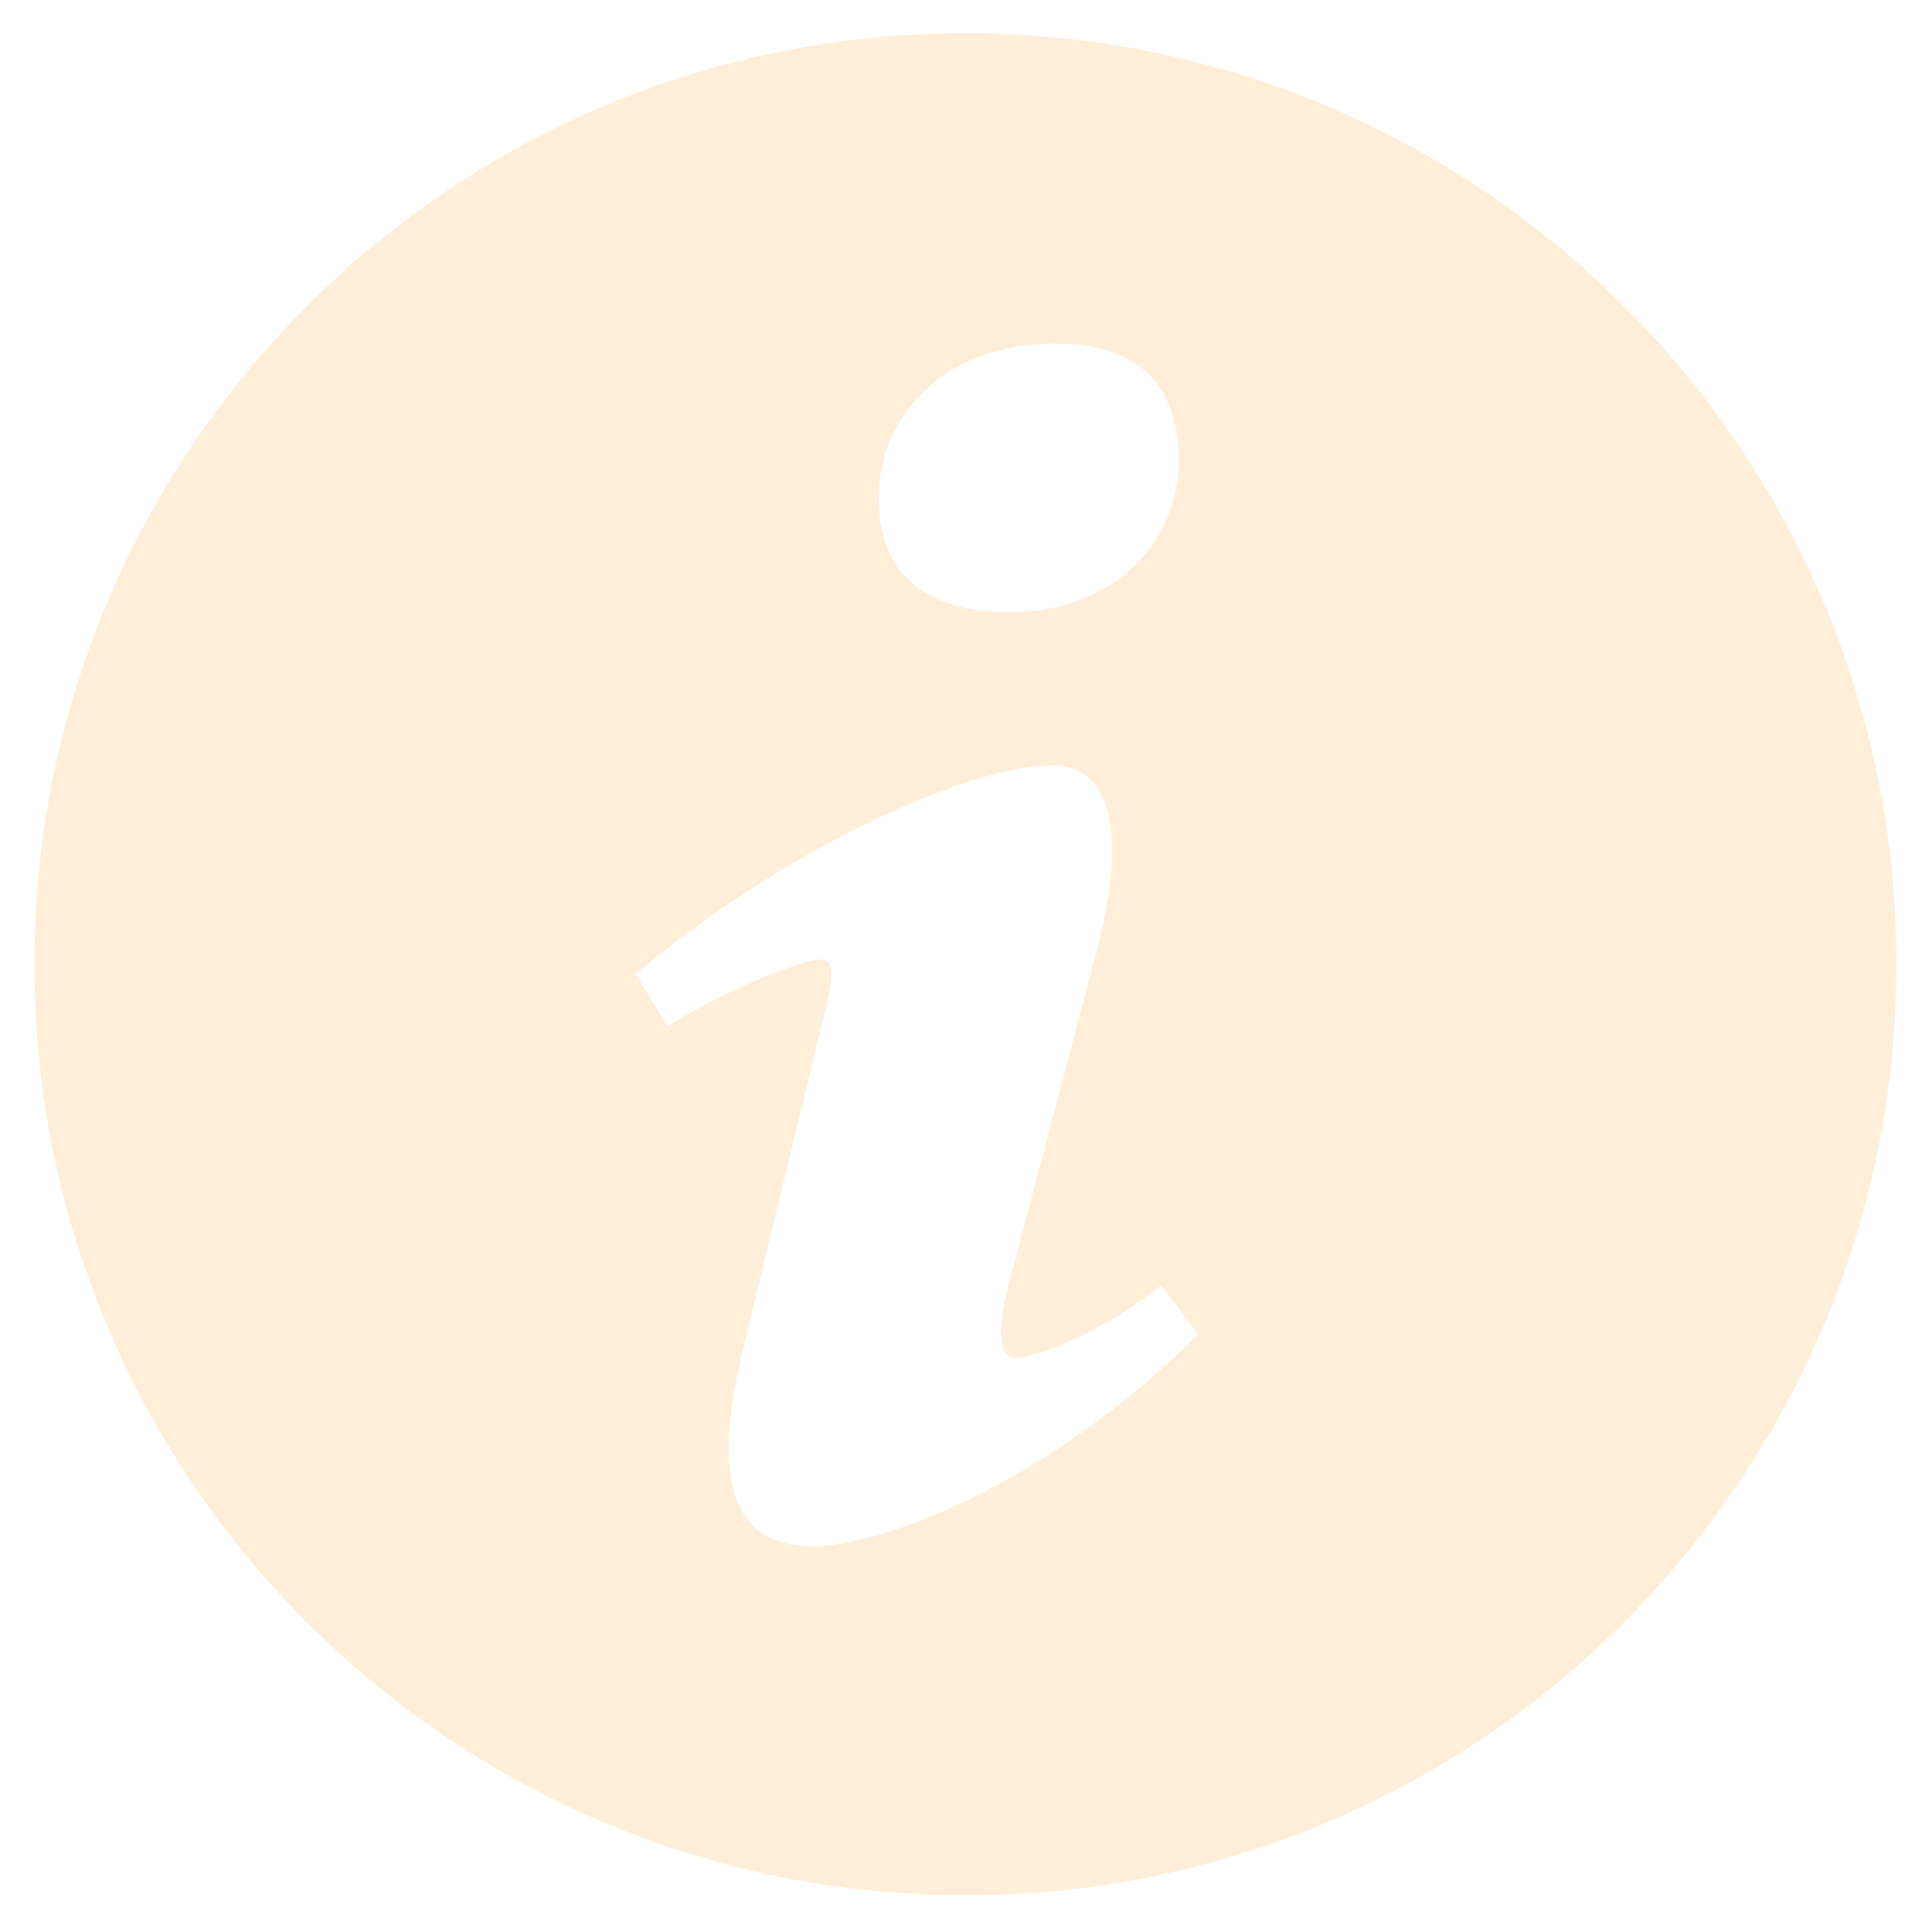
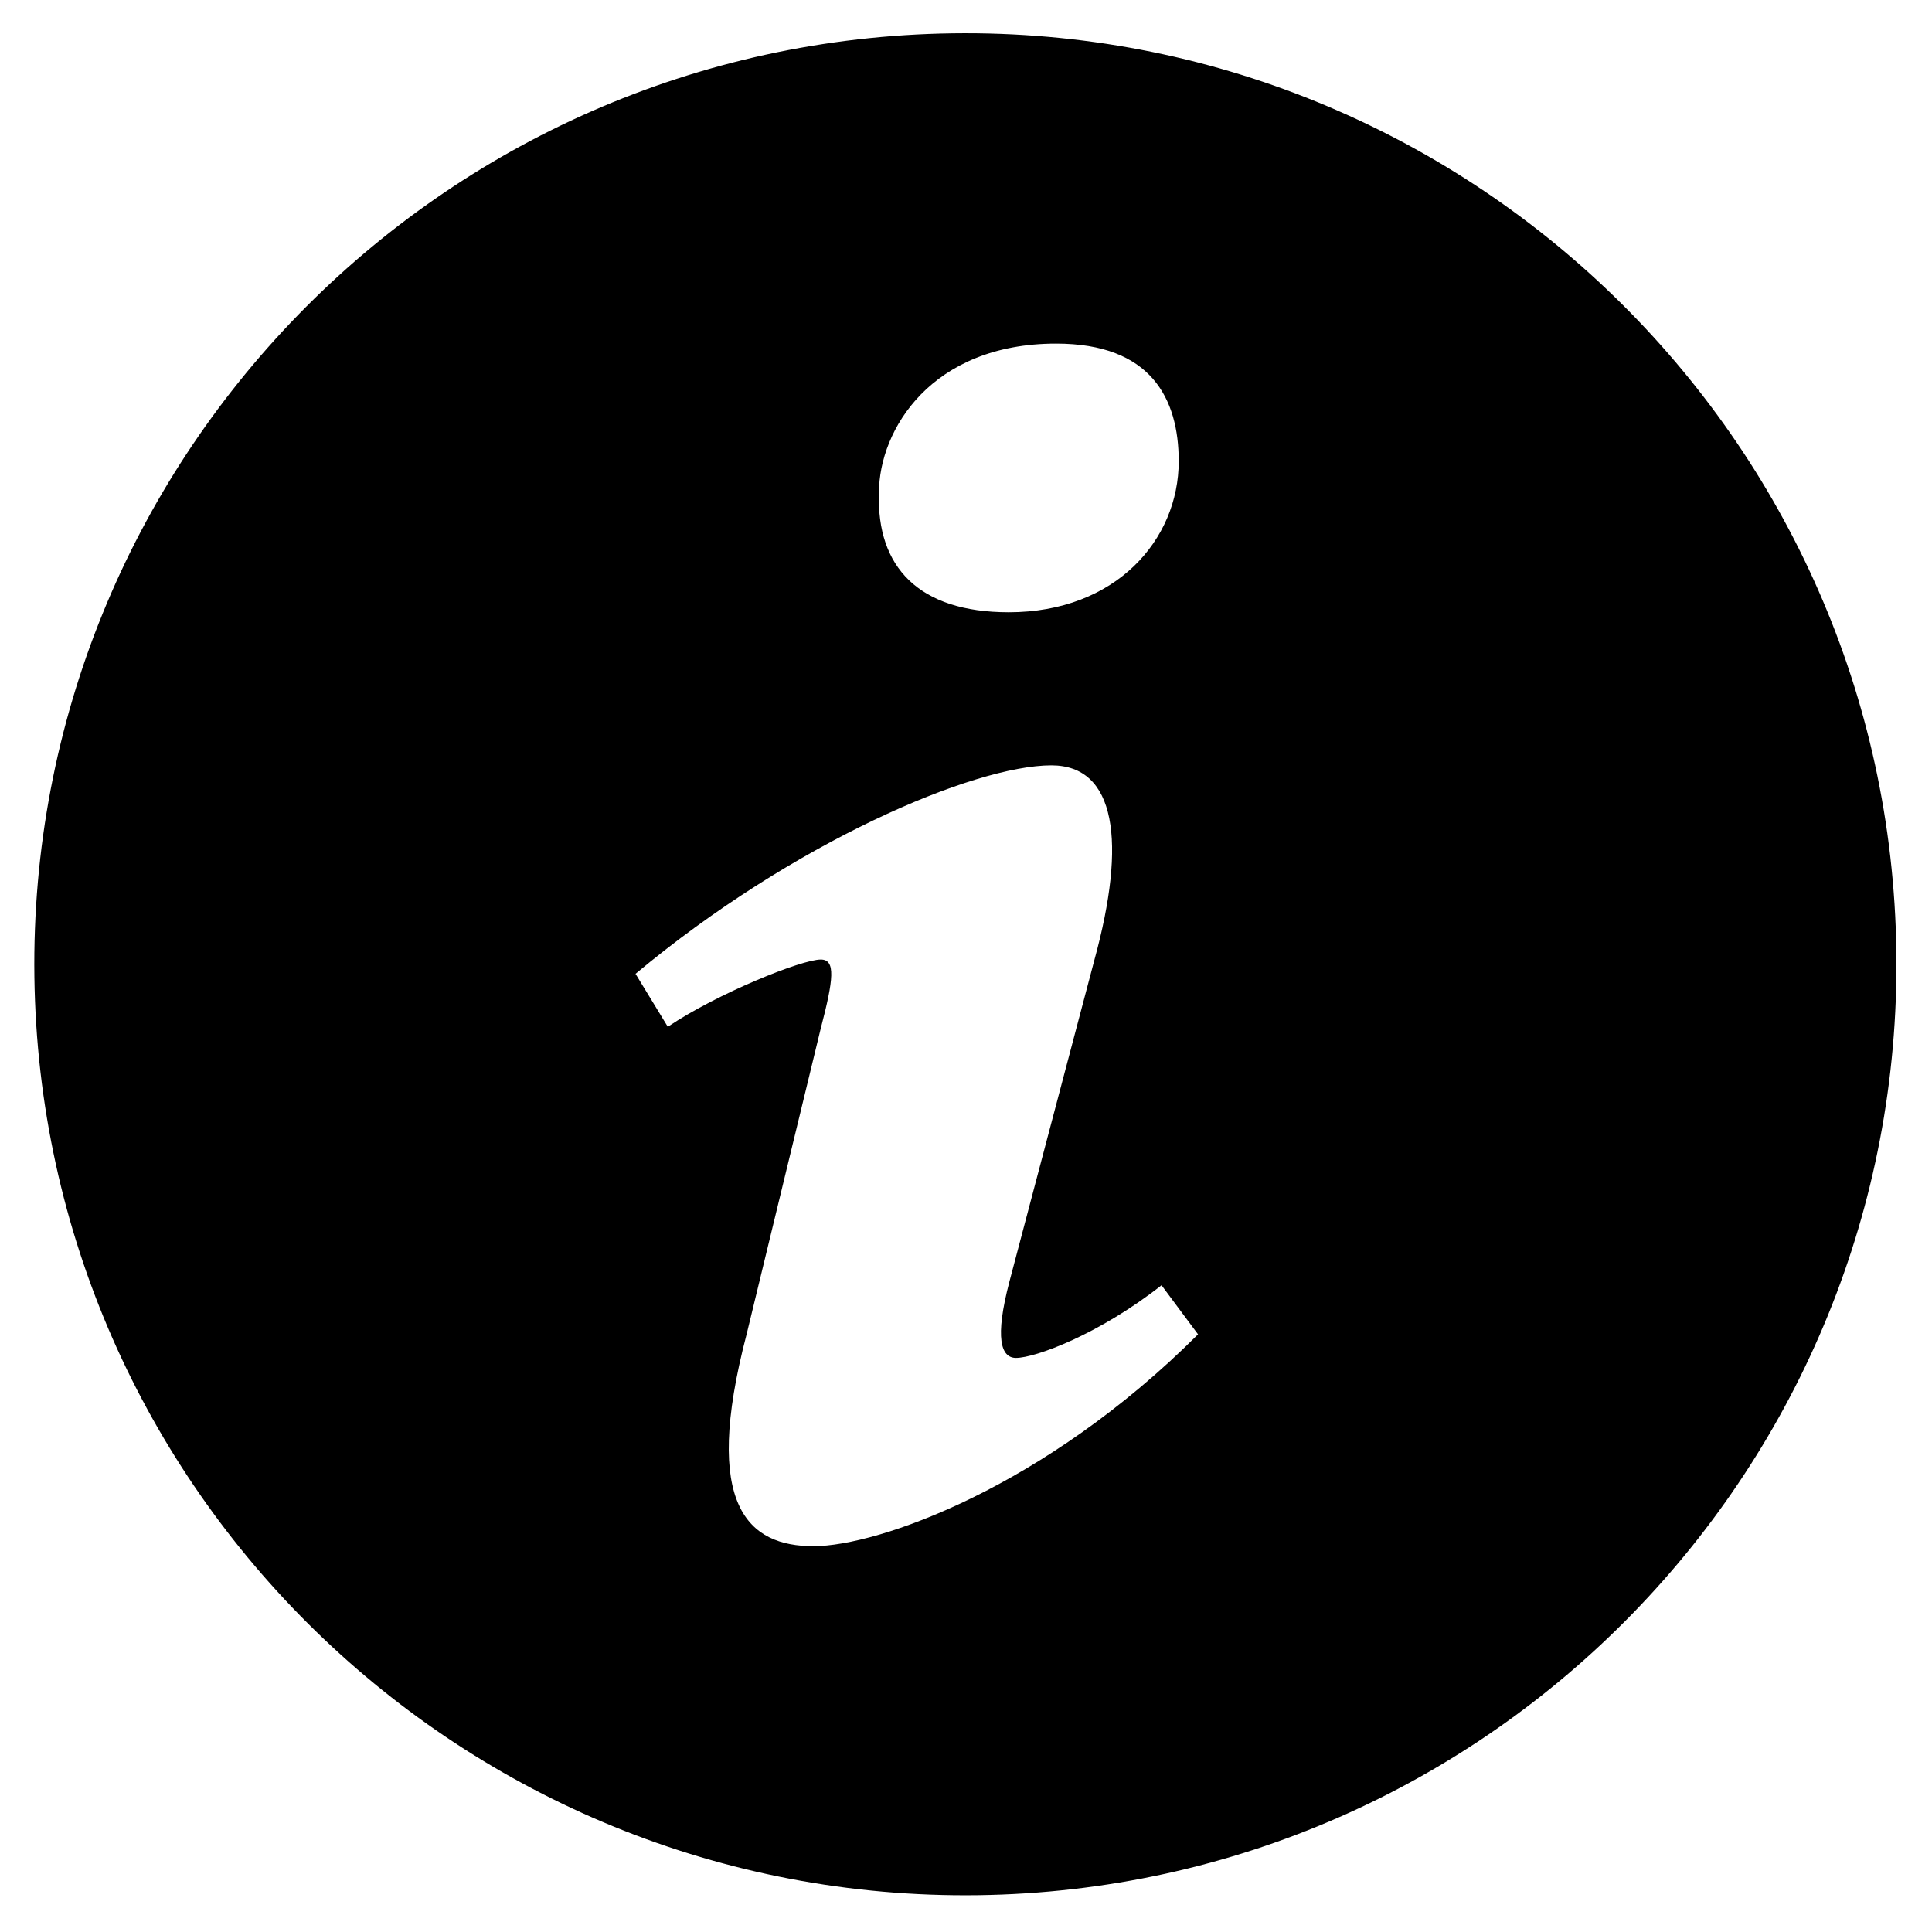
<svg xmlns="http://www.w3.org/2000/svg" width="20px" height="20px" viewBox="0 0 20 20" version="1.1">
  <g id="页面1" stroke="none" stroke-width="1" fill="none" fill-rule="evenodd">
-     <g id="iPhone-XS备份-3" transform="translate(-30, -292)" fill="#FFEFD8" fill-rule="nonzero">
+     <g id="iPhone-XS备份-3" transform="translate(-30, -292)" fill="#000" fill-rule="nonzero">
      <g id="关于" transform="translate(30, 292)">
        <path d="M9.864,0.345 C4.542,0.416 0.284,4.789 0.356,10.112 C0.427,15.432 4.8,19.69 10.122,19.619 C15.444,19.548 19.702,15.175 19.631,9.852 C19.561,4.531 15.187,0.273 9.864,0.345 Z M10.933,3.557 C11.913,3.557 12.202,4.124 12.202,4.775 C12.202,5.587 11.551,6.338 10.442,6.338 C9.513,6.338 9.072,5.871 9.099,5.1 C9.099,4.449 9.643,3.557 10.933,3.557 Z M8.421,16.006 C7.751,16.006 7.261,15.599 7.729,13.812 L8.497,10.644 C8.63,10.136 8.652,9.933 8.497,9.933 C8.297,9.933 7.428,10.283 6.913,10.629 L6.579,10.081 C8.208,8.721 10.081,7.923 10.884,7.923 C11.553,7.923 11.664,8.715 11.33,9.934 L10.45,13.265 C10.295,13.854 10.362,14.057 10.517,14.057 C10.717,14.057 11.376,13.814 12.024,13.305 L12.402,13.813 C10.819,15.396 9.091,16.006 8.421,16.006 L8.421,16.006 Z" id="形状" />
      </g>
    </g>
  </g>
</svg>
